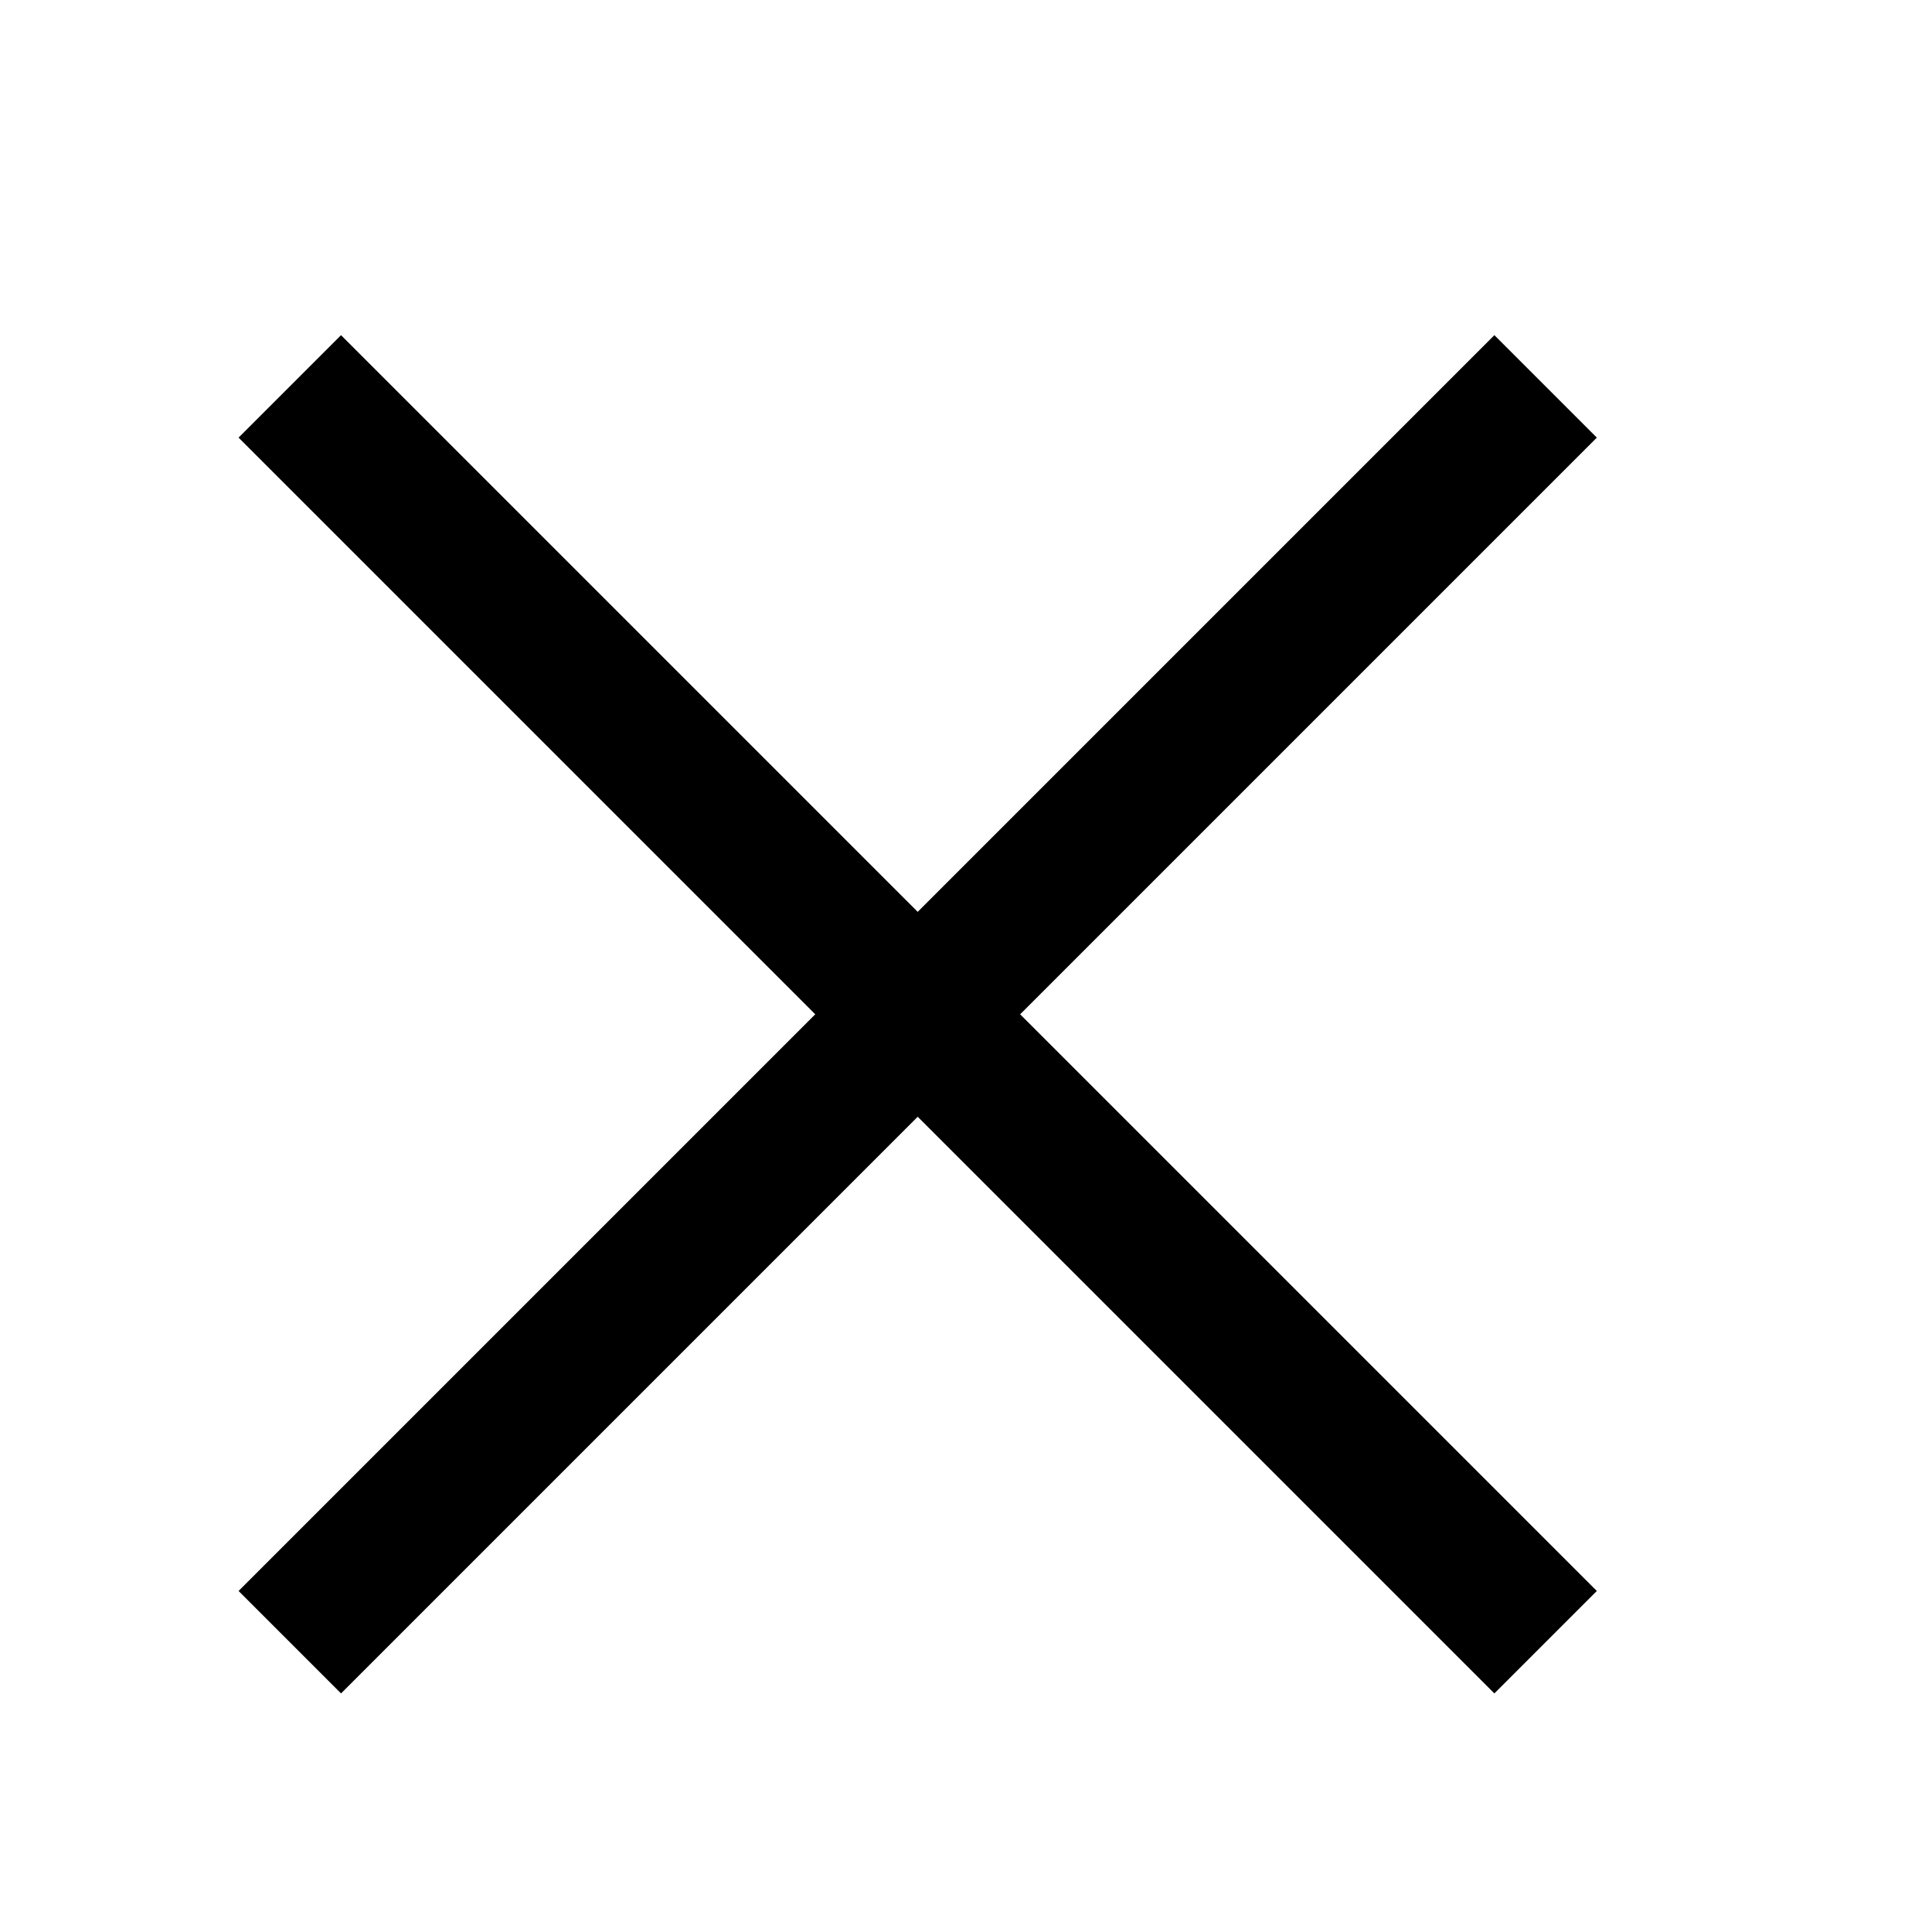
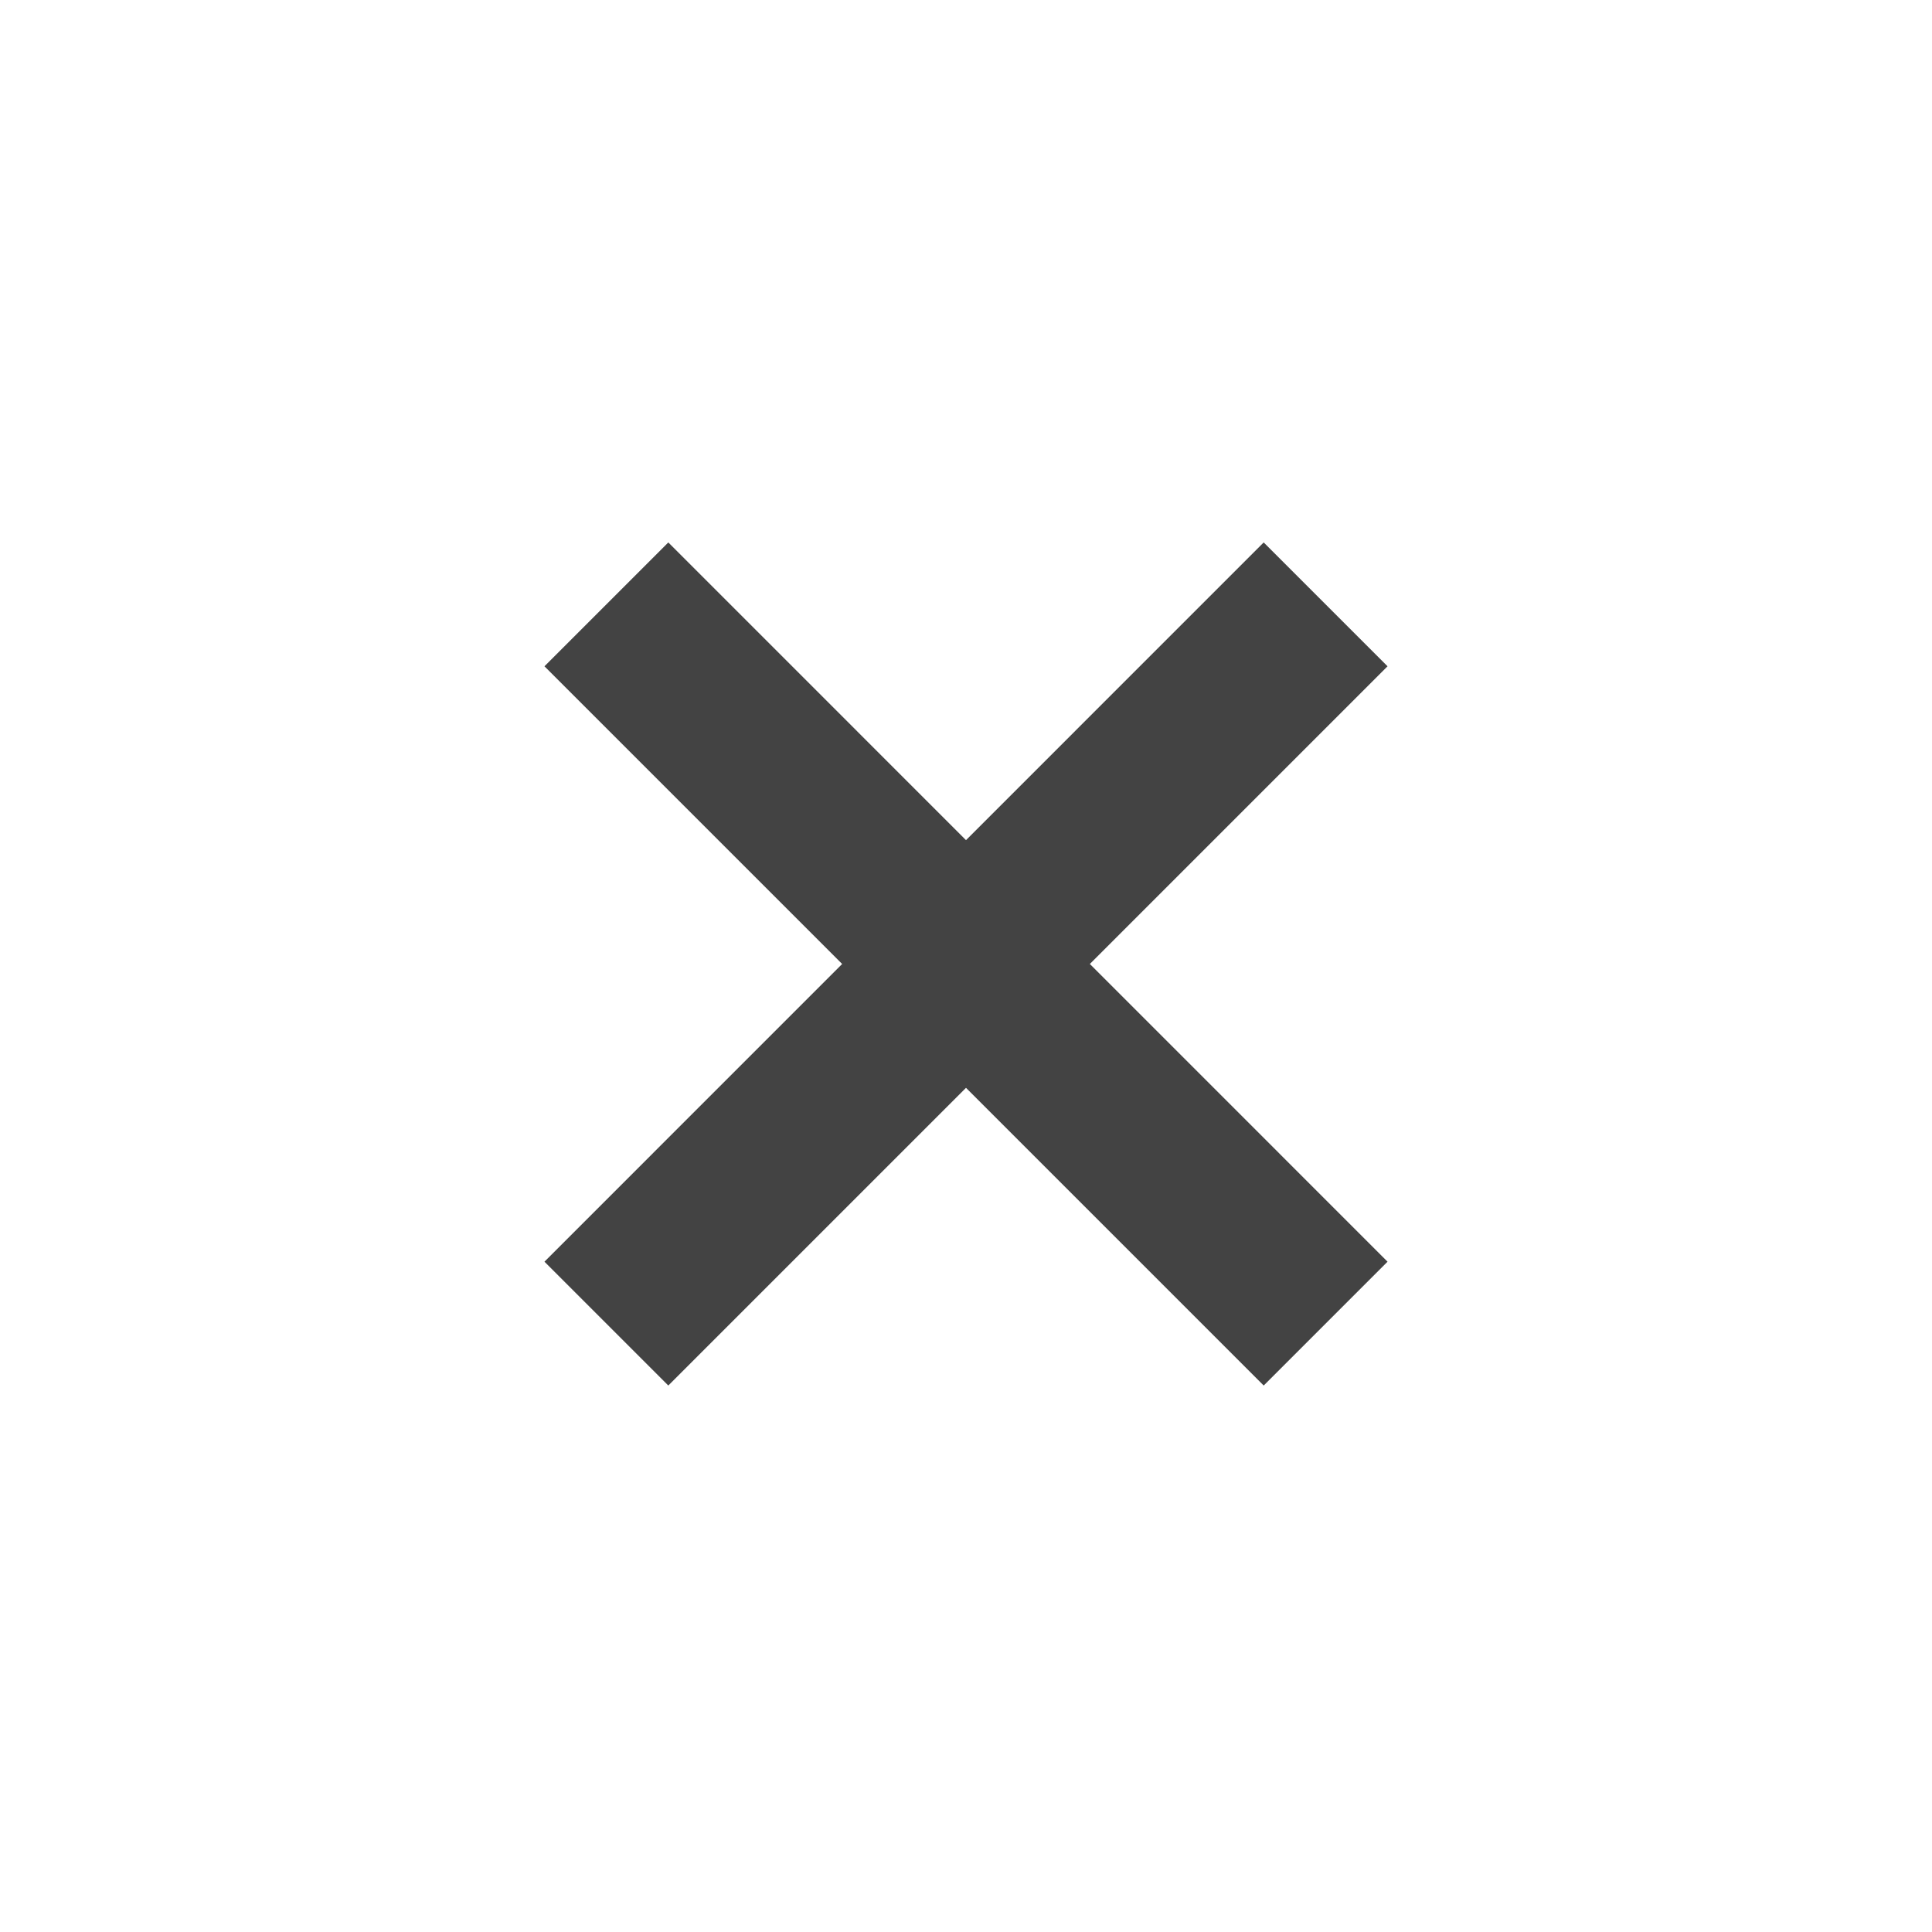
- <svg xmlns="http://www.w3.org/2000/svg" version="1.1" width="24" height="24" viewBox="2 2 20 20" enable-background="new 0 0 24.00 24.00" xml:space="preserve" id="svg4">
-   <defs id="defs8" />
-   <path style="fill:none;fill-rule:evenodd;stroke:#000000;stroke-width:1.5;stroke-linecap:butt;stroke-linejoin:miter;stroke-opacity:1;stroke-miterlimit:4;stroke-dasharray:none" d="M 18,6 5,19" id="path834" />
-   <path style="fill:none;fill-rule:evenodd;stroke:#000000;stroke-width:1.5;stroke-linecap:butt;stroke-linejoin:miter;stroke-opacity:1;stroke-miterlimit:4;stroke-dasharray:none" d="M 5,6 18,19" id="path836" />
+ <svg xmlns="http://www.w3.org/2000/svg" height="24px" viewBox="0 -960 960 960" width="24px" fill="#434343">
+   <path d="m332.08-271.54-61.54-61.54L418.46-481 270.54-628.92l61.54-61.54L480-542.54l147.92-147.92 61.54 61.54L541.54-481l147.92 147.92-61.54 61.54L480-419.46 332.08-271.54Z" />
</svg>
